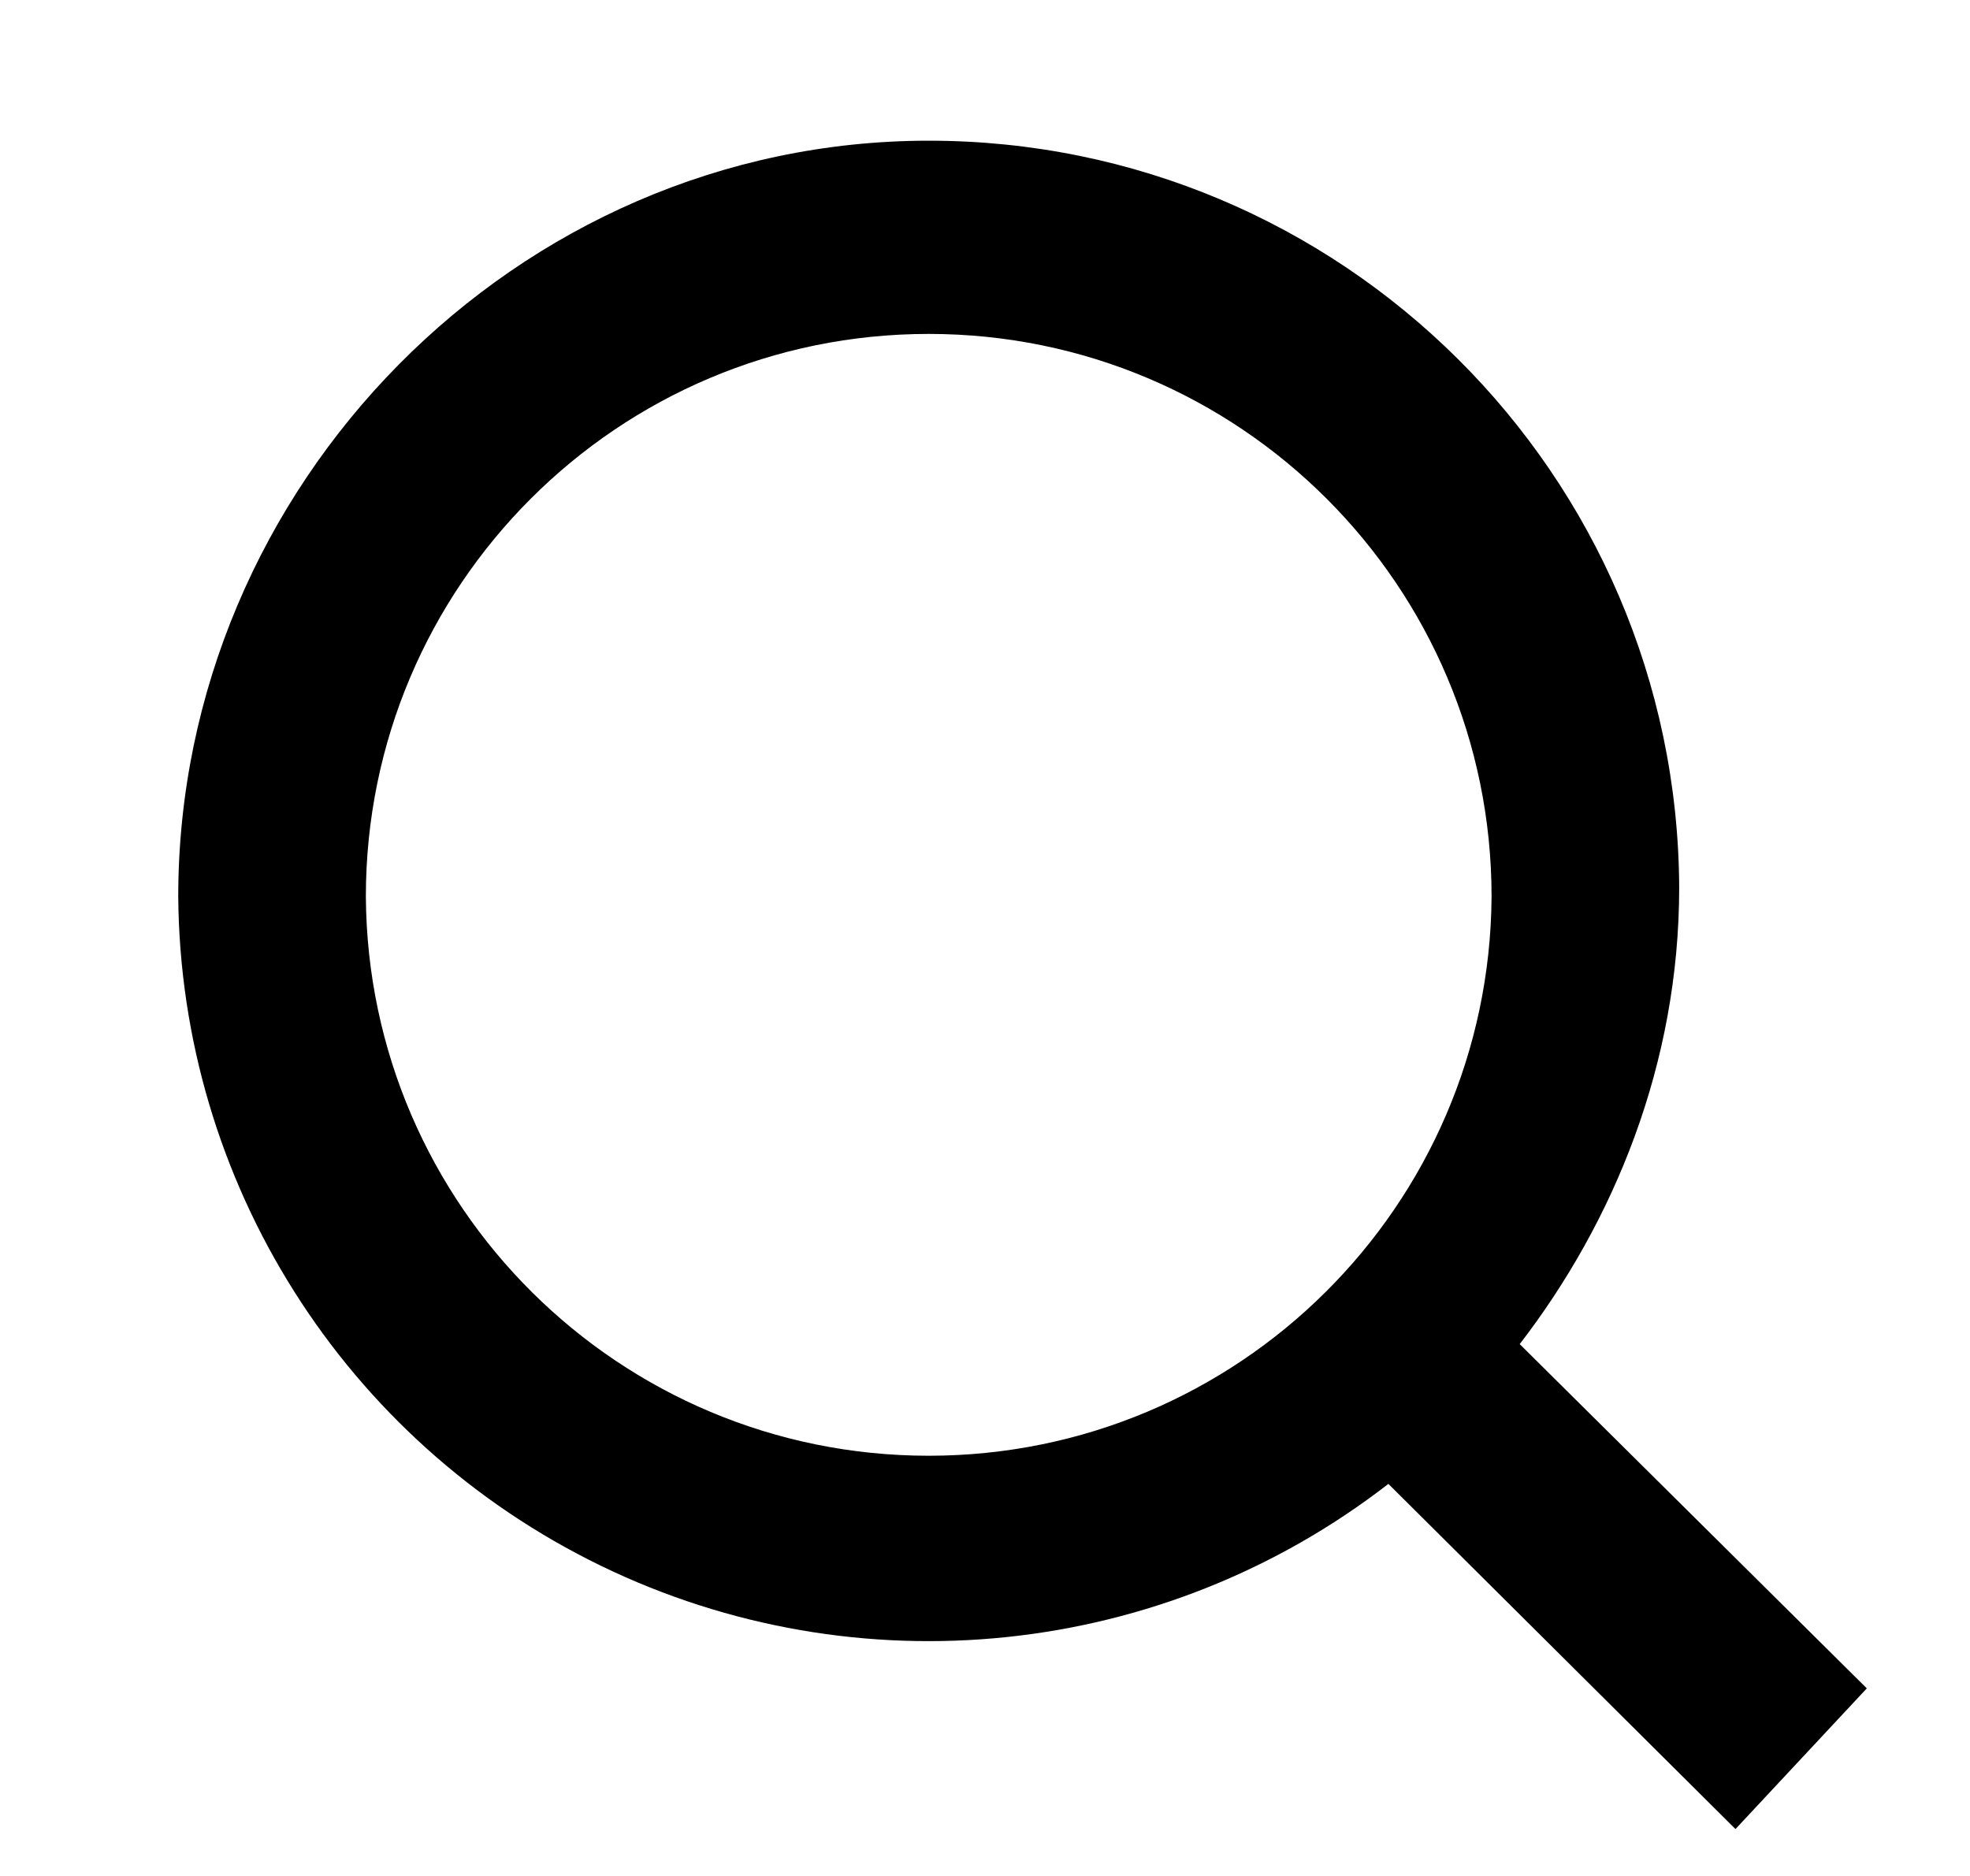
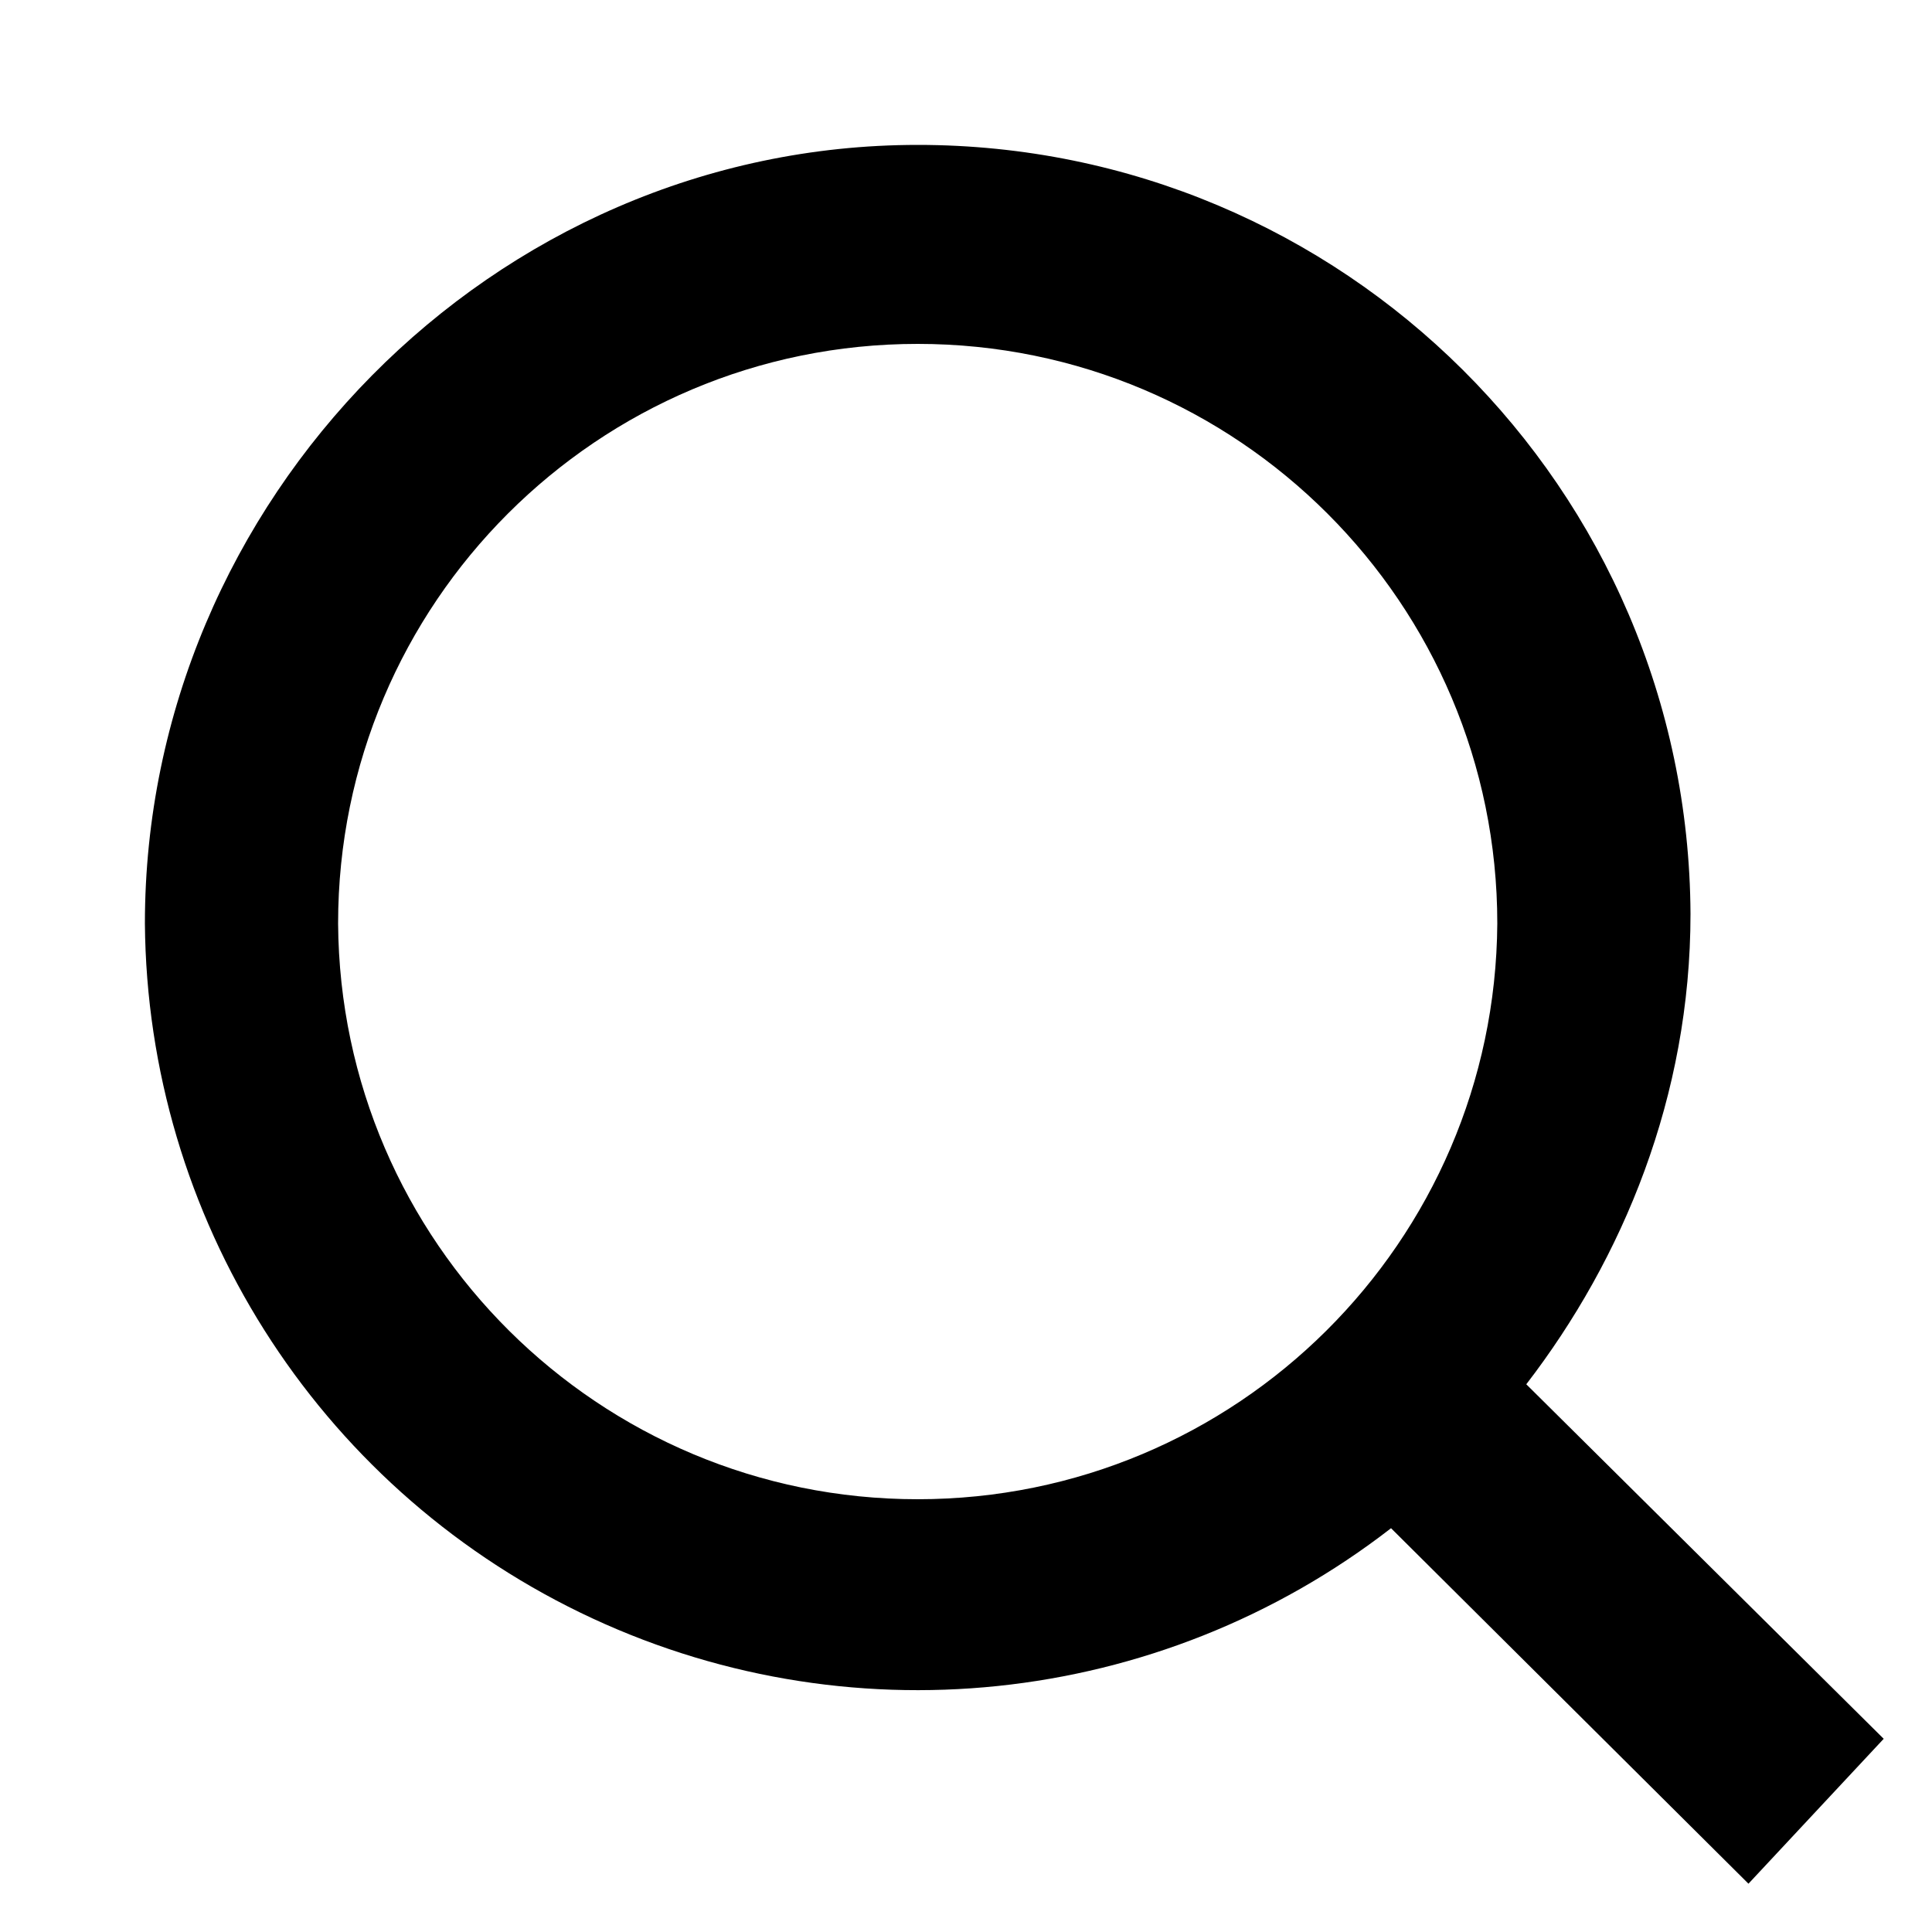
- <svg xmlns="http://www.w3.org/2000/svg" width="21" height="20" viewBox="0 0 21 20" fill="none">
-   <path fill="#000" d="m19.9 18-3.7-3.67c1-1.3 1.7-2.98 1.7-4.87a8 8 0 0 0-8-7.96c-4.4 0-8 3.68-8 8.06a8 8 0 0 0 12.9 6.26l3.7 3.68 1.4-1.5Zm-10-2.48a6 6 0 0 1-6-5.96 6 6 0 0 1 12 0 6 6 0 0 1-6 5.96Z" />
+ <svg xmlns="http://www.w3.org/2000/svg" width="20" height="20" viewBox="0 0 20 20" fill="none">
+   <path d="m19.5 18-3.7-3.67c1-1.3 1.7-2.98 1.7-4.87a8 8 0 0 0-8-7.96c-4.4 0-8 3.68-8 8.06a8 8 0 0 0 12.9 6.26l3.7 3.68 1.4-1.5Zm-10-2.48a6 6 0 0 1-6-5.96 6 6 0 0 1 12 0 6 6 0 0 1-6 5.96Z" fill="#000" />
</svg>
